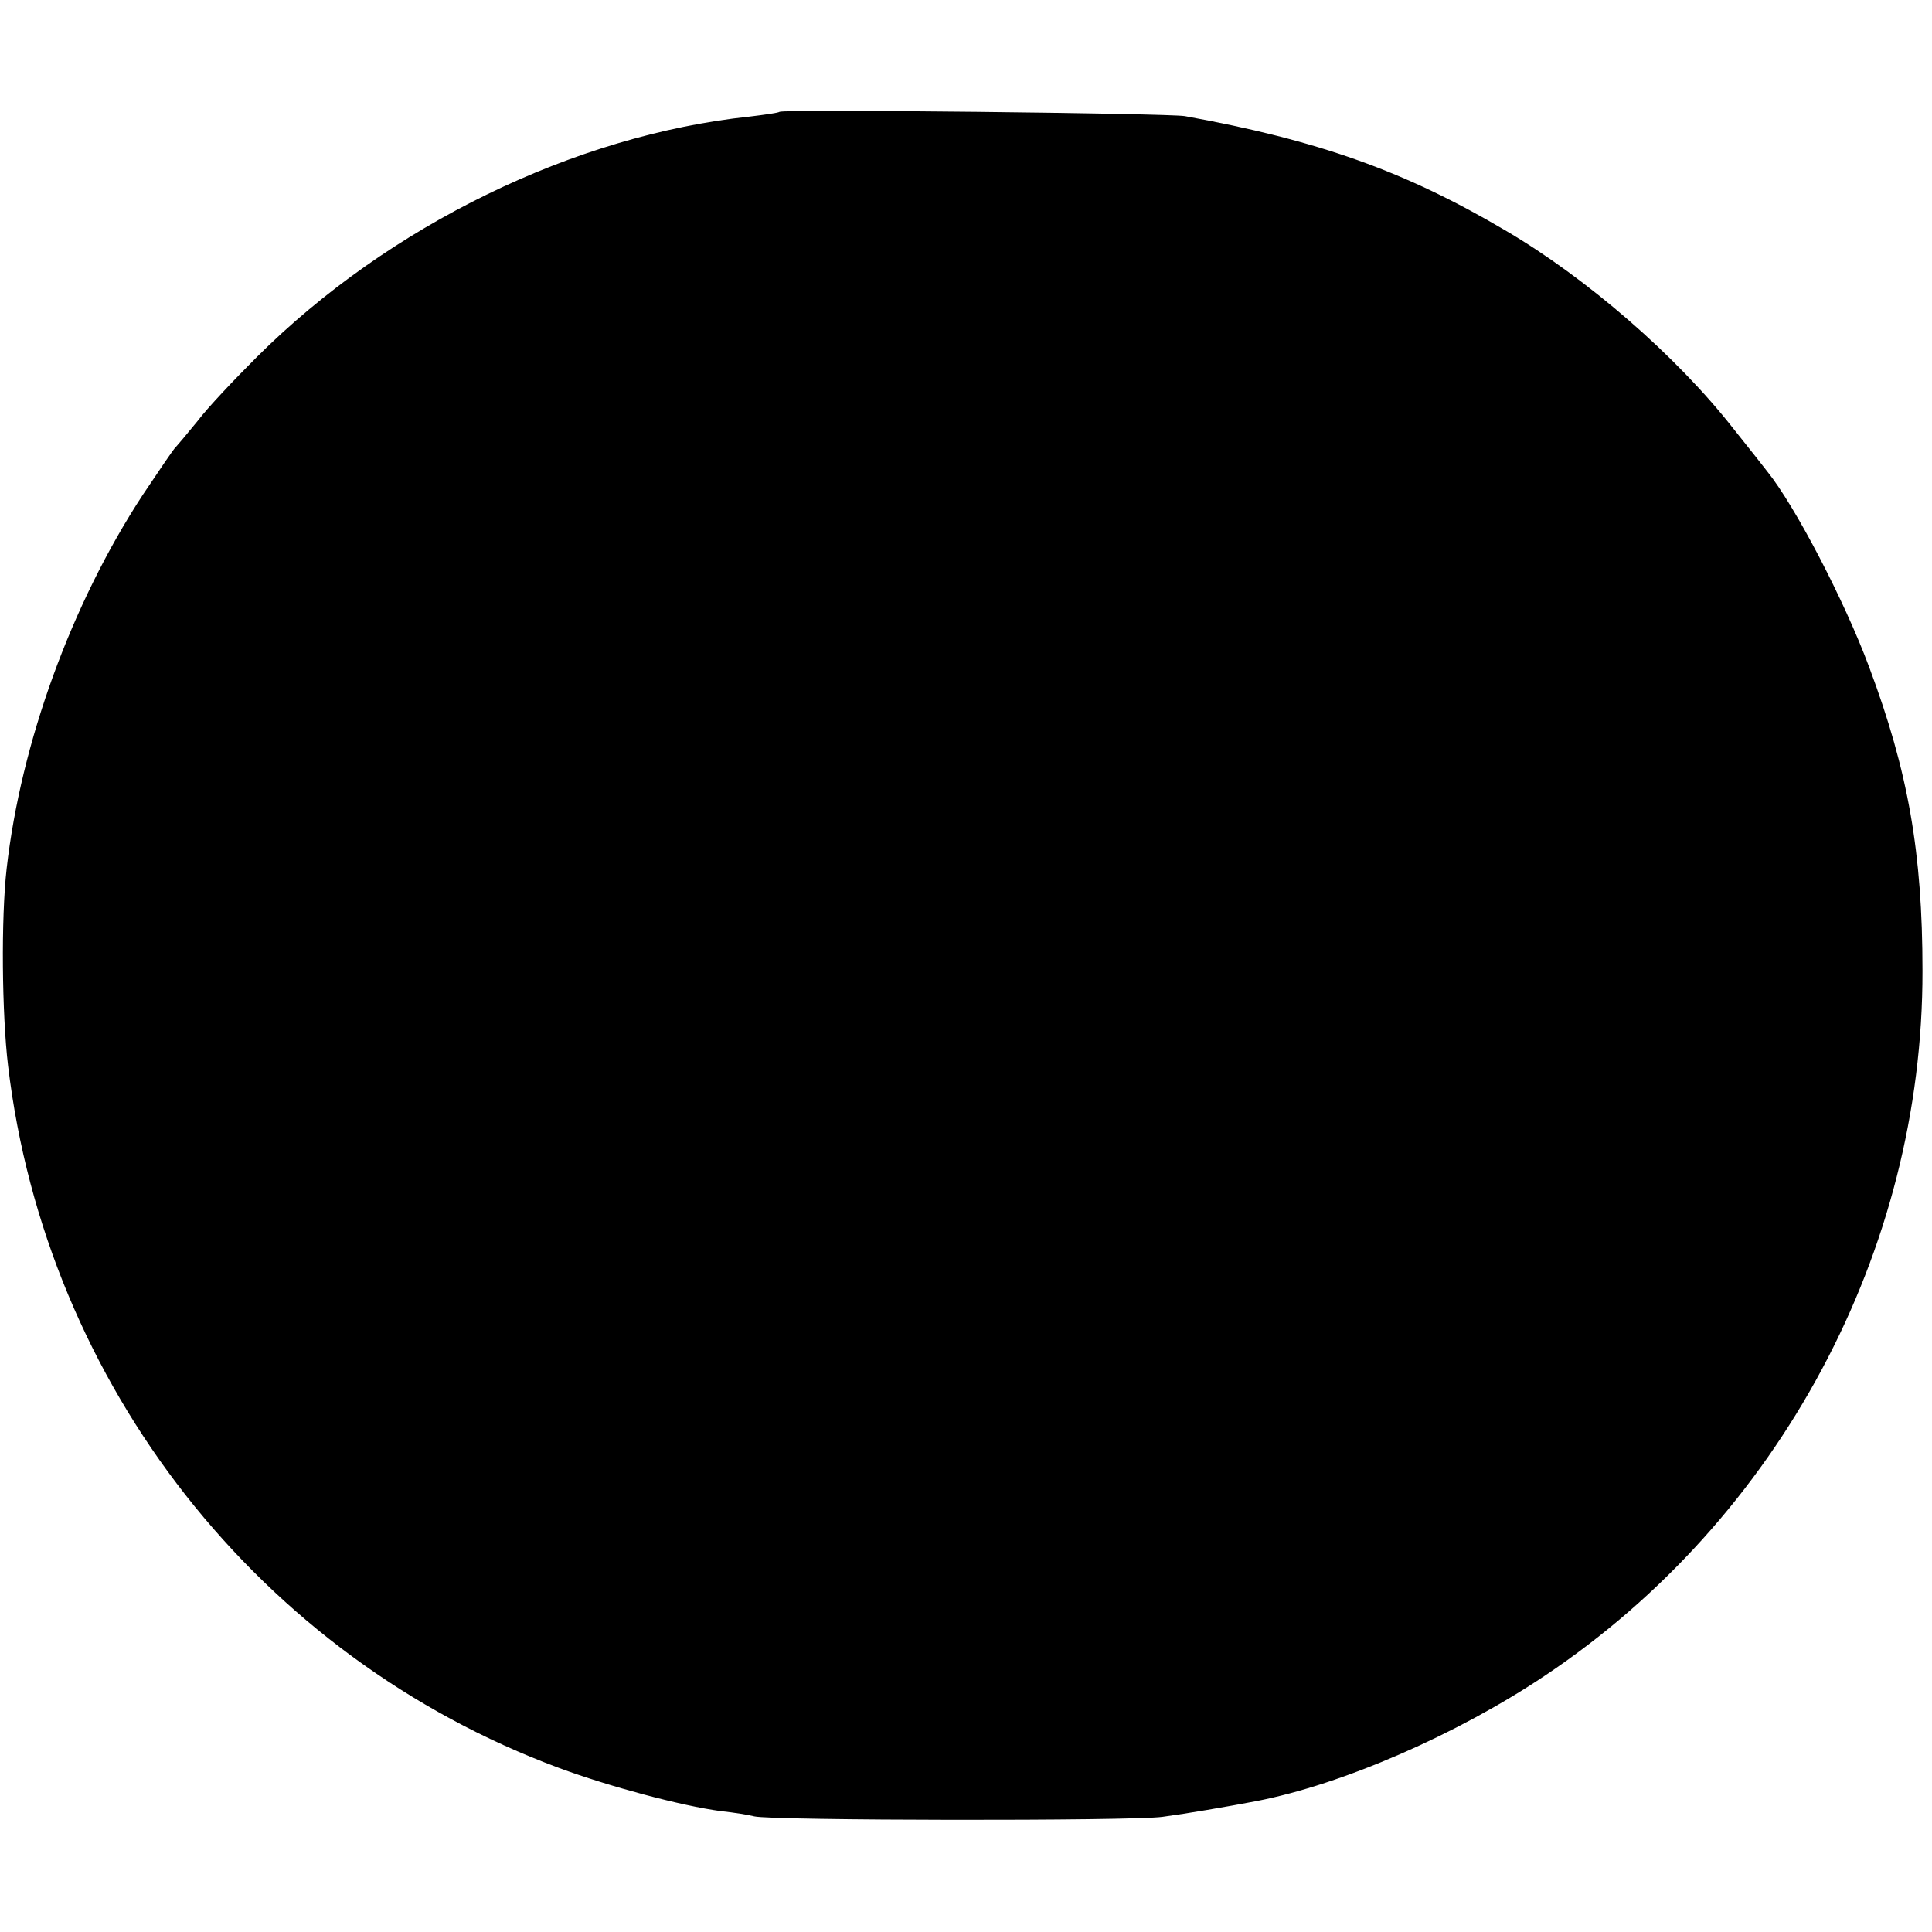
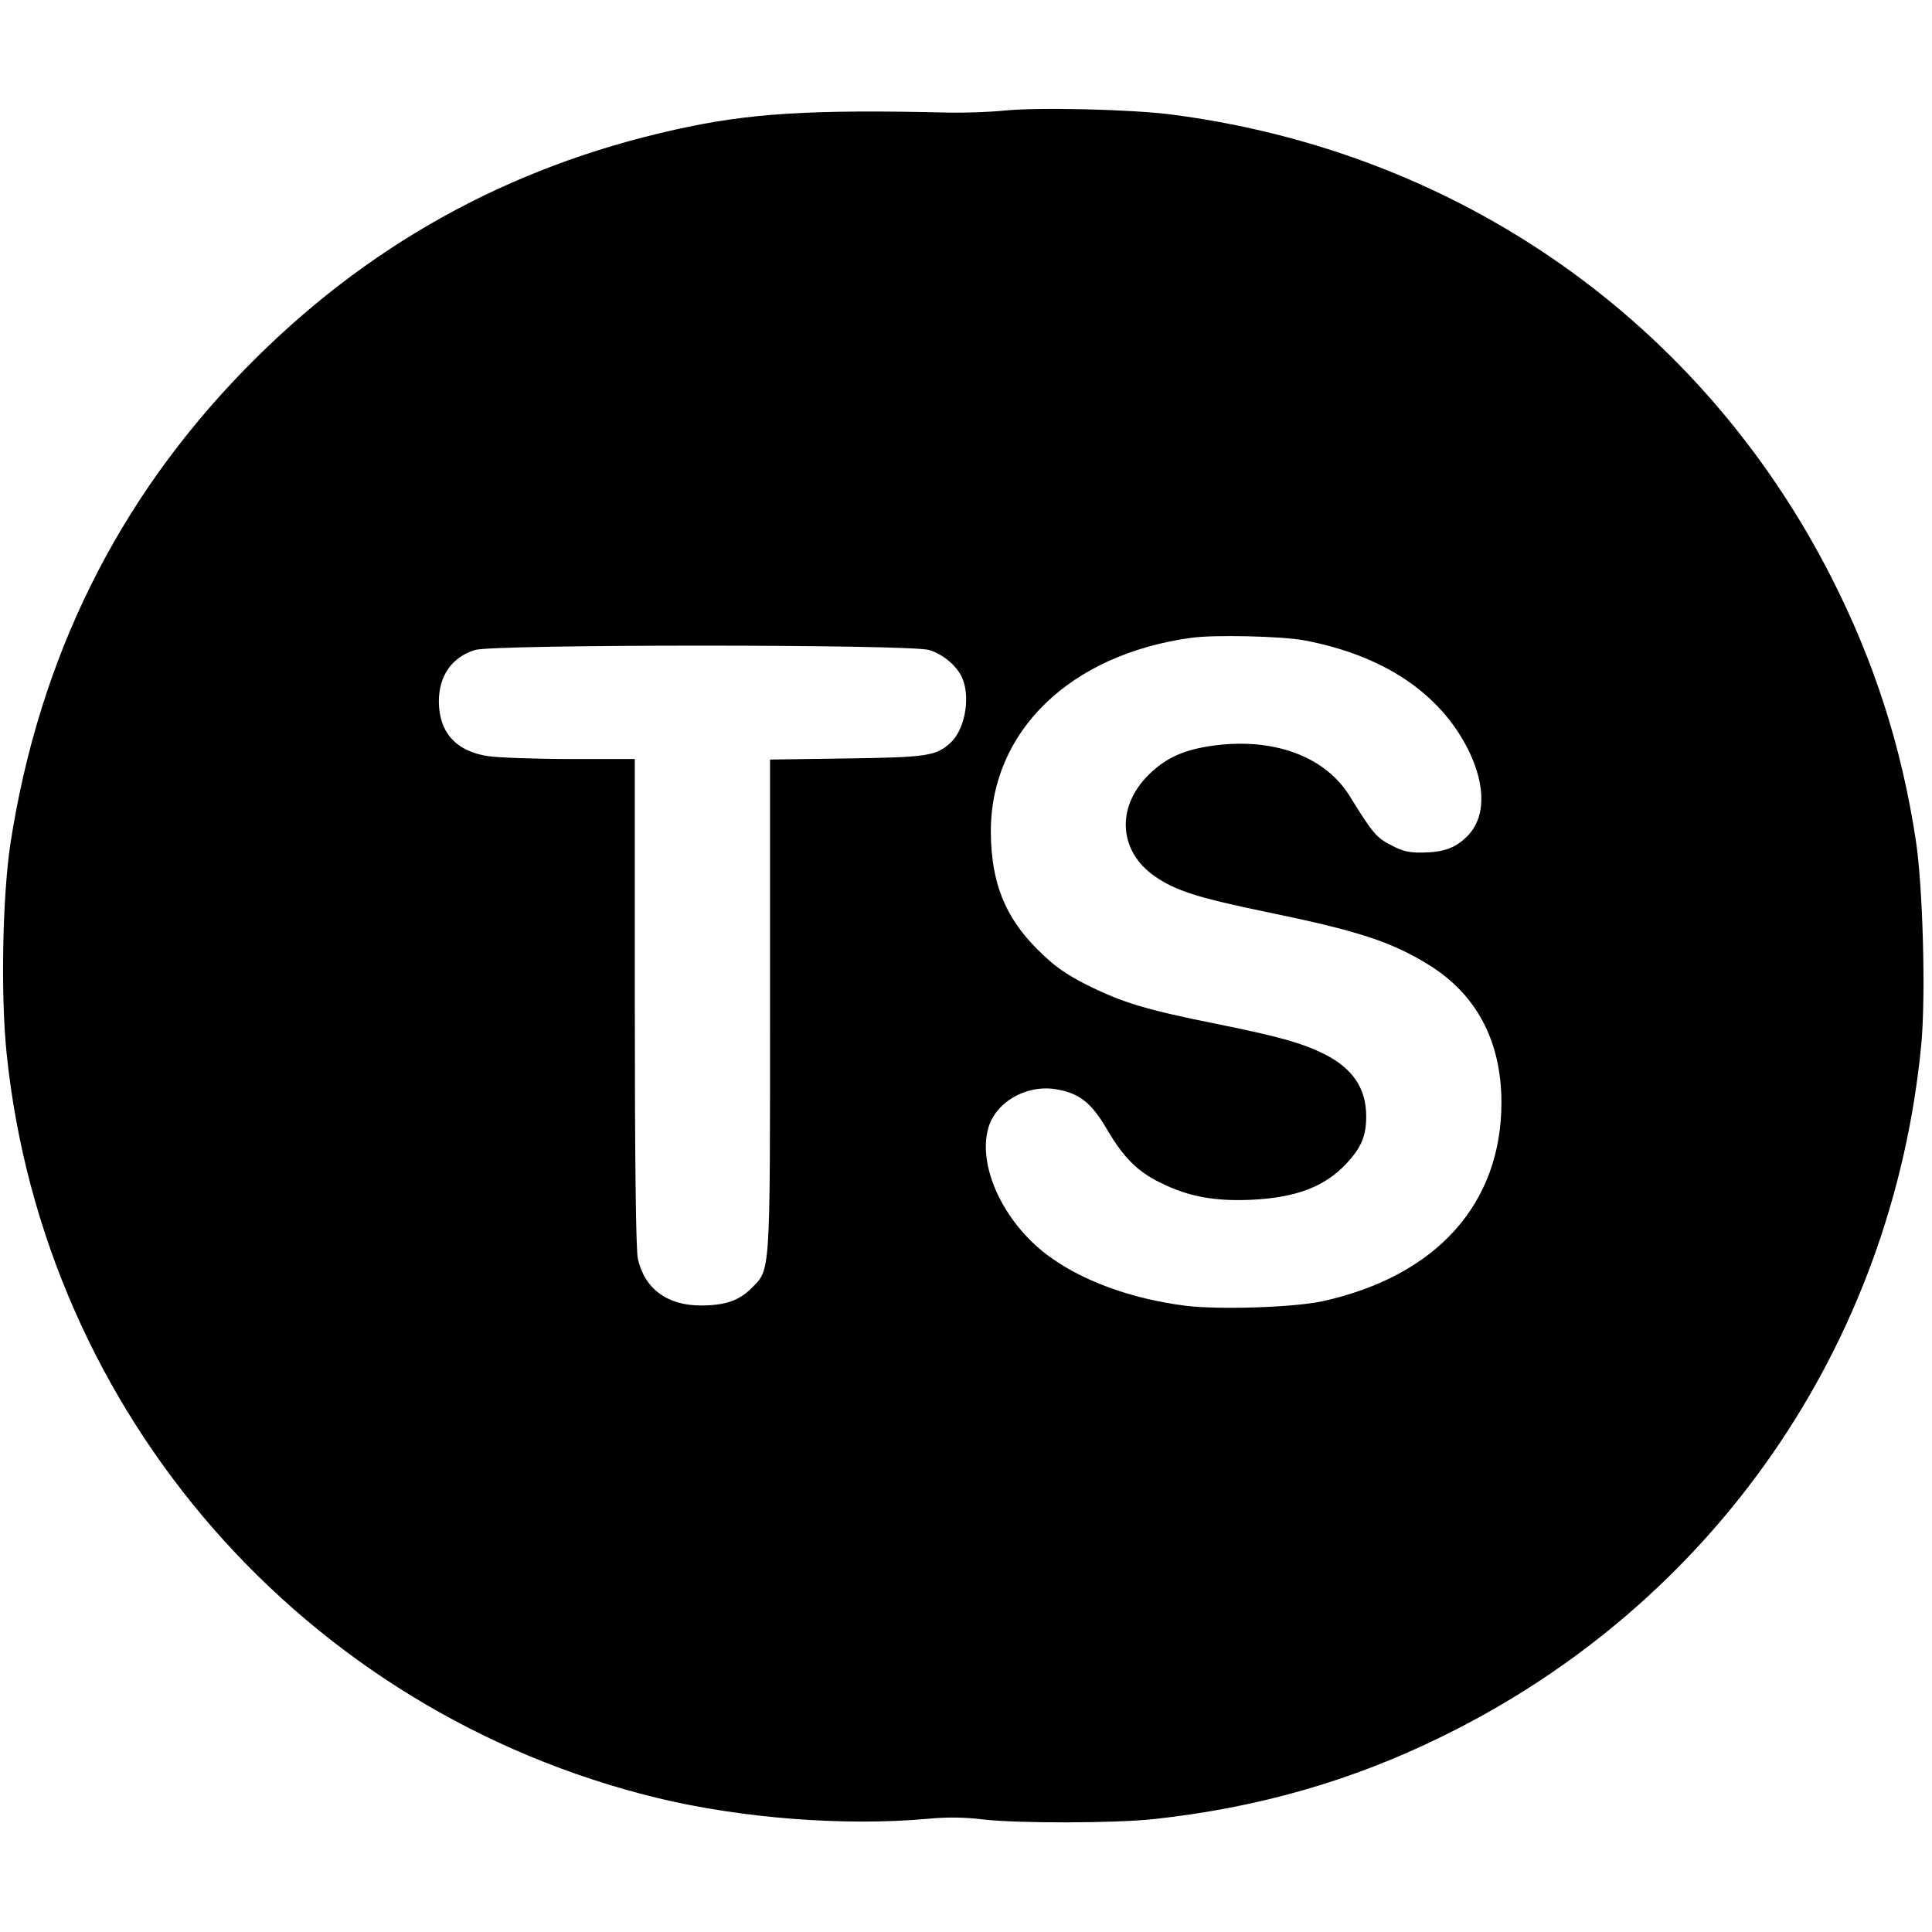
- <svg xmlns="http://www.w3.org/2000/svg" version="1.0" width="406pt" height="406pt" viewBox="0 0 406 406" preserveAspectRatio="xMidYMid meet">
-   <g transform="translate(0,406) scale(0.1,-0.1)" fill="#000000" stroke="none">
-     <path d="M1638 3825 c-2 -2 -30 -6 -63 -10 -368 -39 -758 -229 -1035 -505 -47 -47 -104 -107 -125 -135 -22 -27 -43 -52 -46 -55 -4 -3 -34 -48 -69 -100 -150 -229 -256 -521 -286 -785 -12 -105 -10 -306 3 -415 80 -671 529 -1242 1157 -1475 105 -39 258 -80 341 -91 28 -3 59 -8 70 -11 35 -9 794 -10 858 -1 52 7 134 21 197 33 181 35 422 140 607 264 492 329 794 892 793 1481 0 248 -30 419 -112 638 -52 140 -156 339 -214 411 -7 9 -39 50 -72 91 -119 152 -308 316 -479 416 -210 124 -392 189 -673 240 -35 6 -846 15 -852 9z" />
+ <svg xmlns="http://www.w3.org/2000/svg" version="1.0" width="700pt" height="700pt" viewBox="0 0 700 700" preserveAspectRatio="xMidYMid meet">
+   <g transform="translate(0,700) scale(0.1,-0.1)" fill="#000000" stroke="none">
+     <path d="M3635 6599 c-49 -5 -137 -8 -195 -7 -507 12 -727 -2 -995 -62 -607 -135 -1122 -422 -1556 -866 -464 -475 -747 -1048 -851 -1719 -29 -191 -36 -549 -14 -762 135 -1307 1077 -2385 2356 -2697 305 -74 678 -103 980 -76 71 7 135 6 200 -2 129 -15 479 -14 620 1 378 41 720 139 1048 301 981 481 1628 1416 1733 2504 17 176 6 576 -20 744 -52 340 -151 646 -305 949 -472 928 -1349 1543 -2391 1678 -146 19 -487 27 -610 14z m1090 -1919 c287 -54 492 -191 595 -397 65 -132 63 -248 -6 -315 -42 -41 -84 -56 -160 -57 -49 -1 -73 5 -114 27 -53 27 -66 42 -150 178 -86 139 -264 208 -474 185 -121 -14 -190 -44 -256 -110 -117 -117 -106 -276 24 -366 77 -53 157 -78 408 -130 330 -68 449 -107 585 -191 173 -107 262 -276 263 -496 1 -369 -235 -632 -650 -723 -103 -22 -372 -31 -494 -16 -199 25 -380 92 -503 185 -157 119 -250 318 -213 456 25 95 135 160 243 144 87 -14 131 -48 189 -148 59 -100 110 -151 192 -191 102 -51 197 -68 331 -62 163 8 266 48 344 132 54 58 71 100 71 170 0 101 -48 173 -150 225 -80 40 -163 64 -391 110 -255 51 -341 77 -470 141 -82 42 -117 67 -179 128 -119 118 -169 244 -170 427 -1 364 287 643 726 703 84 12 327 6 409 -9z m-1359 -35 c54 -16 106 -62 123 -108 27 -72 5 -183 -46 -229 -52 -47 -84 -52 -375 -56 l-278 -4 0 -887 c0 -993 2 -959 -68 -1029 -45 -45 -96 -62 -183 -62 -122 0 -204 61 -228 170 -7 29 -11 362 -11 928 l0 882 -232 0 c-128 0 -262 5 -297 10 -118 17 -180 85 -181 198 0 93 47 161 131 187 68 21 1574 21 1645 0z" />
  </g>
</svg>
